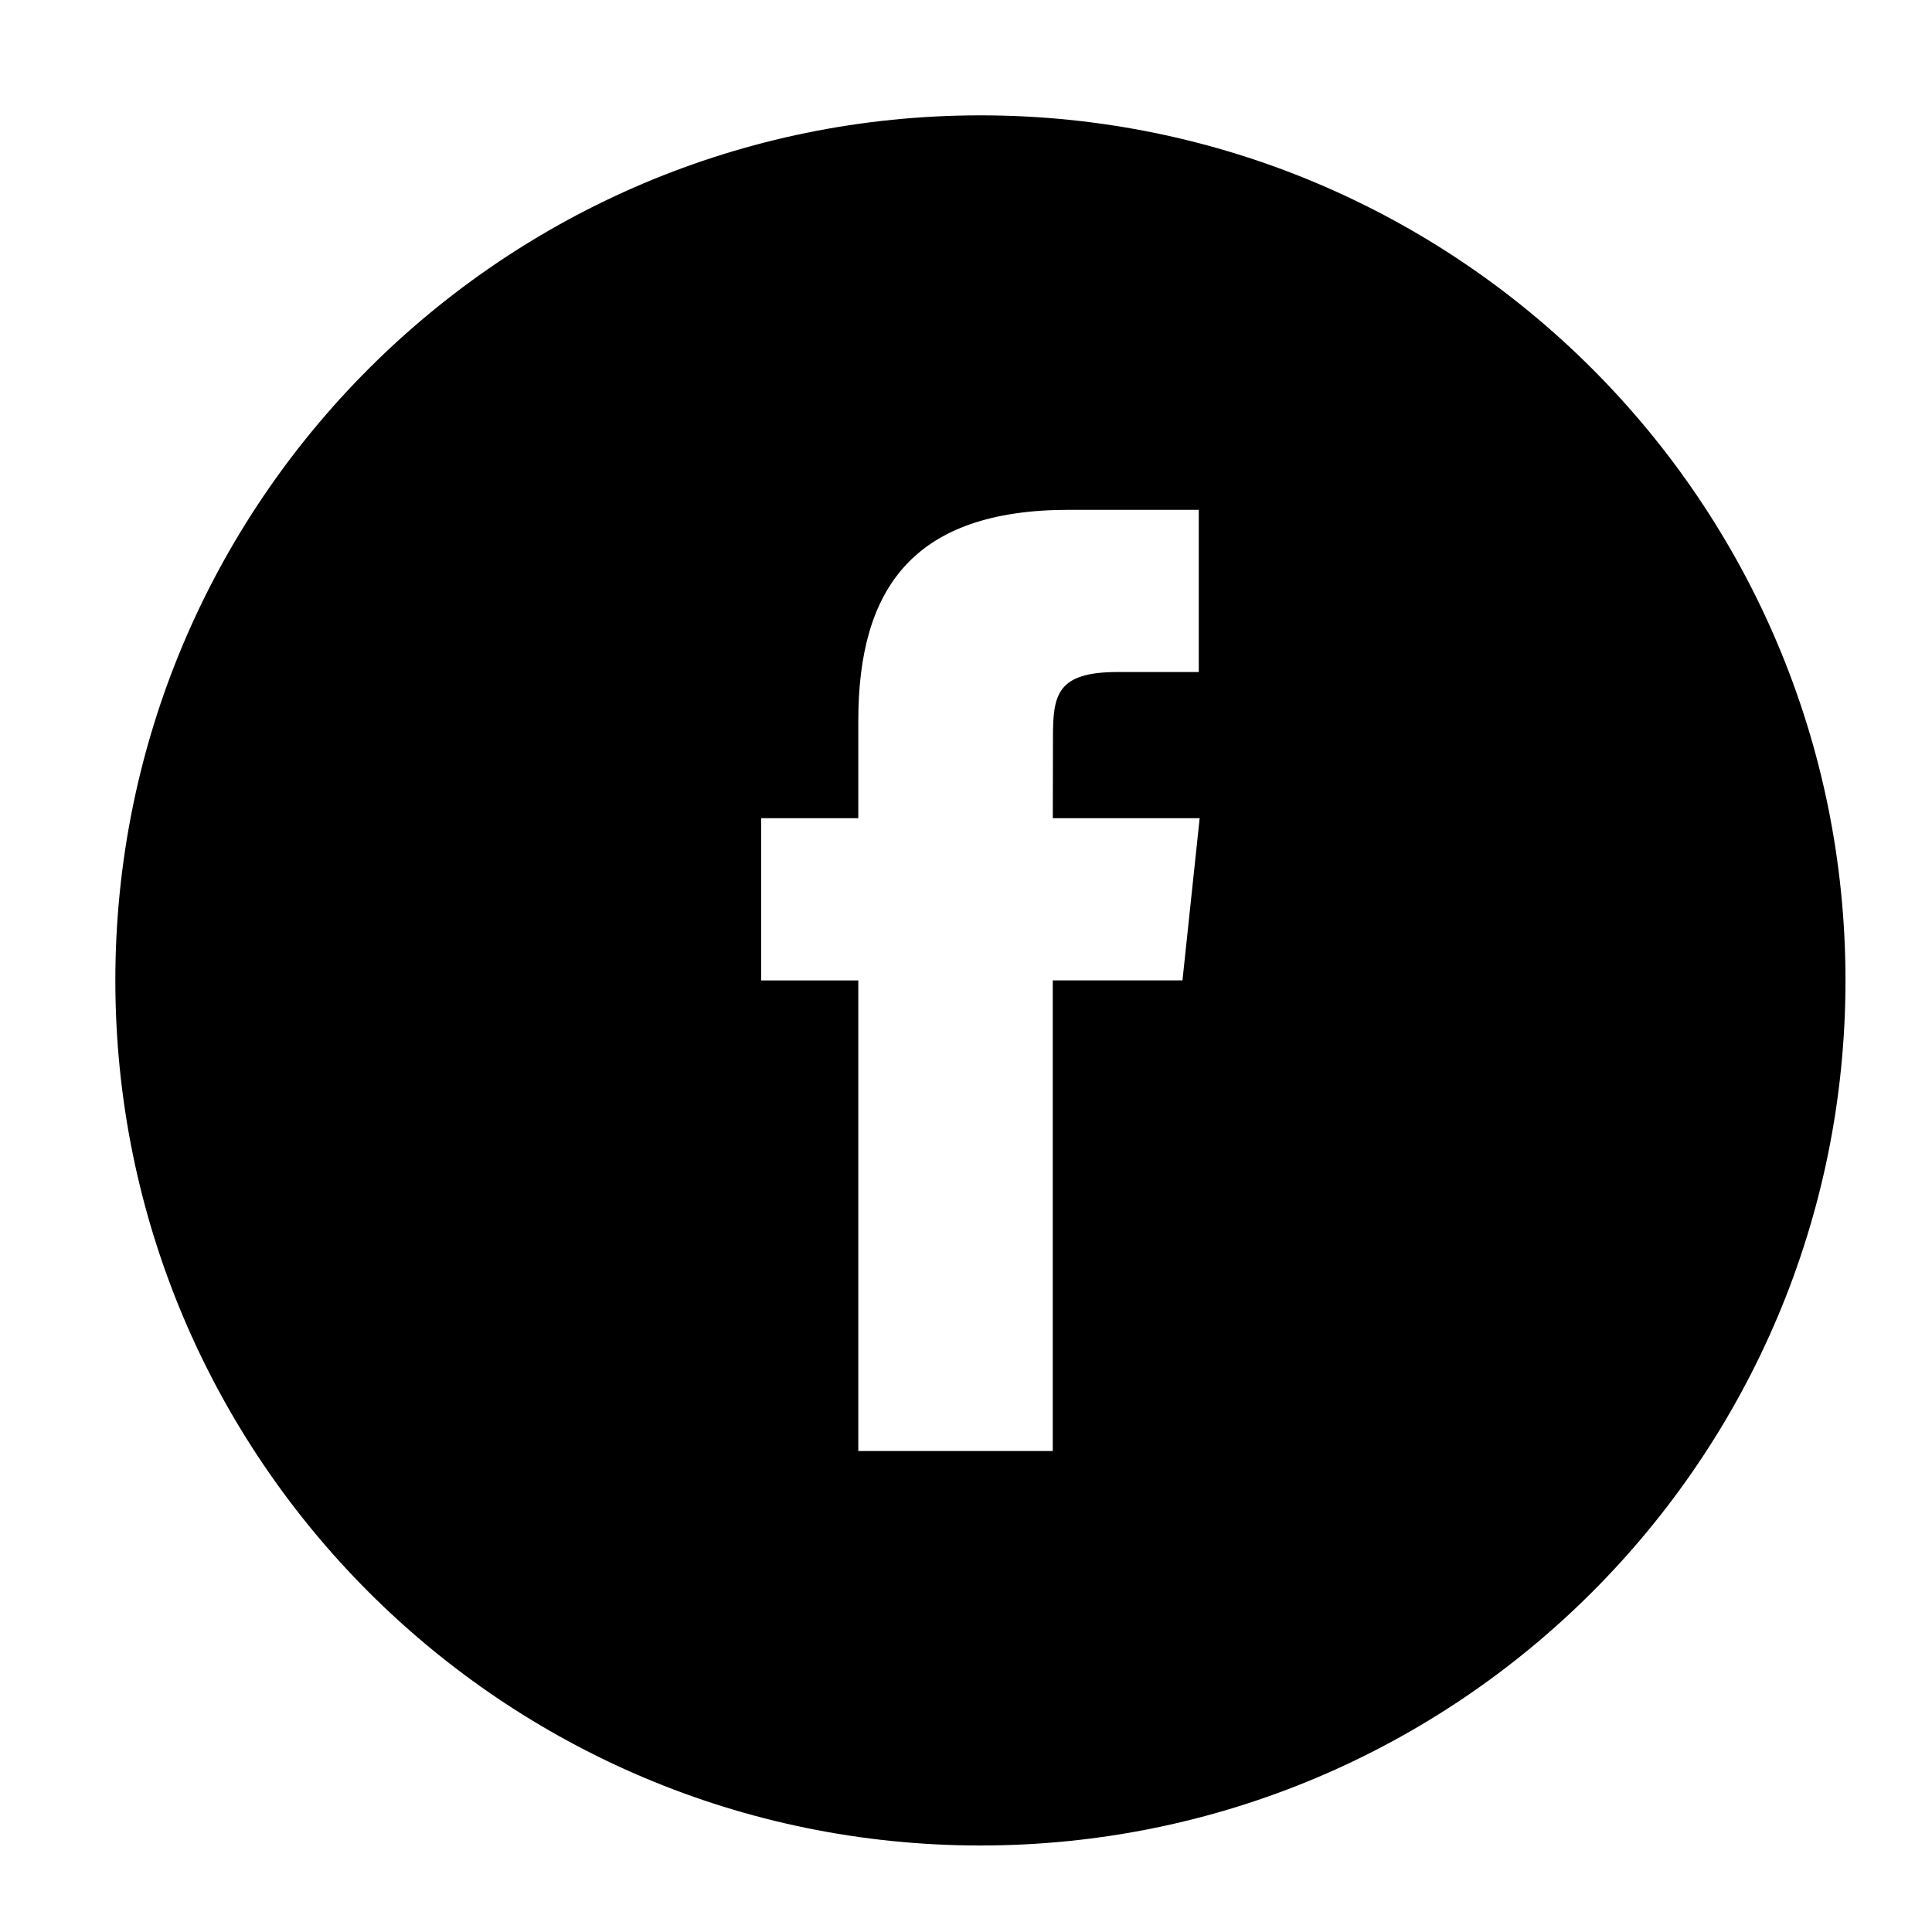
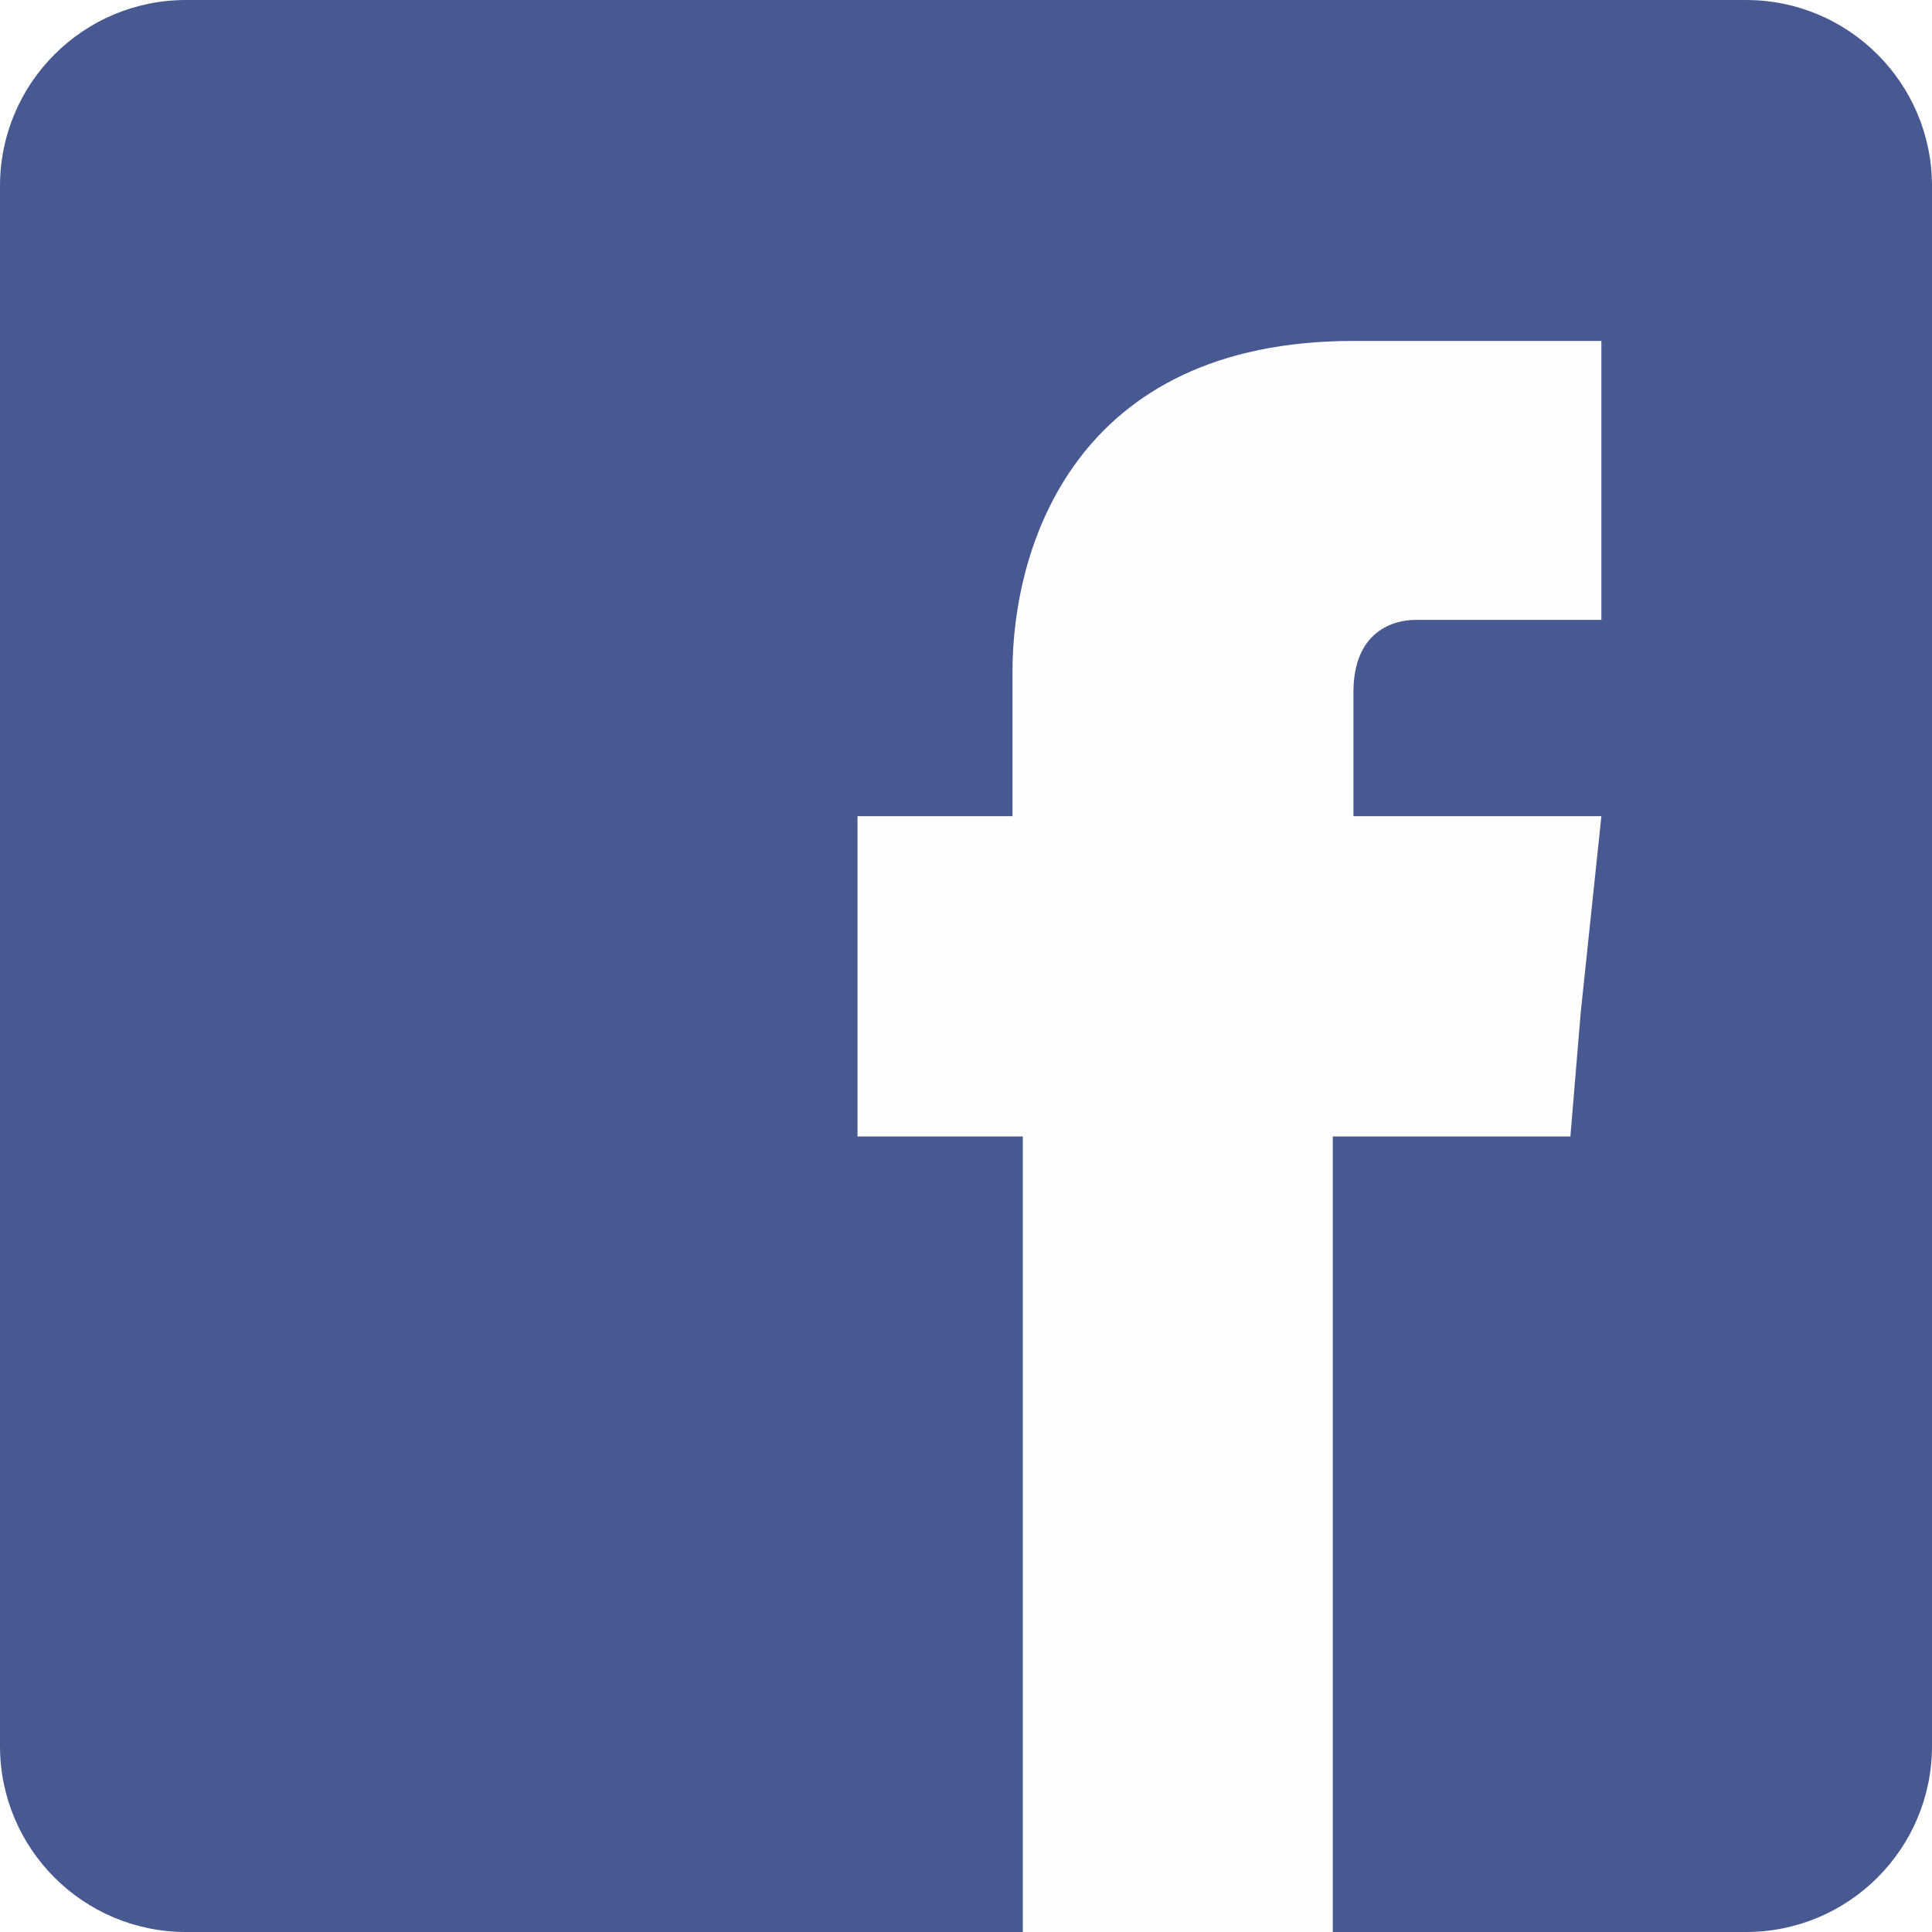
- <svg xmlns="http://www.w3.org/2000/svg" height="67" viewBox="0 0 67 67" width="67">
-   <path d="M29.765 50.32h6.744V33.998h4.498l.596-5.624H36.51l.006-2.816c0-1.466.14-2.253 2.244-2.253h2.812V17.68h-4.5c-5.405 0-7.307 2.73-7.307 7.317v3.377h-3.37V34h3.37v16.32zM34 64C17.432 64 4 50.568 4 34 4 17.43 17.432 4 34 4s30 13.43 30 30c0 16.568-13.432 30-30 30z" fill-rule="evenodd" clip-rule="evenodd" />
+ <svg xmlns="http://www.w3.org/2000/svg" height="1.042in" style="shape-rendering:geometricPrecision; text-rendering:geometricPrecision; image-rendering:optimizeQuality; fill-rule:evenodd; clip-rule:evenodd" version="1.1" viewBox="0 0 187 187" width="1.042in" xml:space="preserve">
+   <defs>
+     <style type="text/css">
+    
+     .fil1 {fill:#FEFEFE}
+     .fil0 {fill:#485992}
+    
+   </style>
+   </defs>
+   <g id="Layer_x0020_1">
+     <rect class="fil0" height="187" rx="18" ry="18" width="187" />
+     <path class="fil1" d="M131 79l0 -12c0,-6 4,-7 6,-7 3,0 18,0 18,0l0 -27 -24 0c-27,0 -33,20 -33,32l0 14 -15 0 0 19 0 12 16 0c0,35 0,77 0,77l30 0c0,0 0,-42 0,-77l23 0 1 -12 2 -19 -24 0z" />
+   </g>
</svg>
